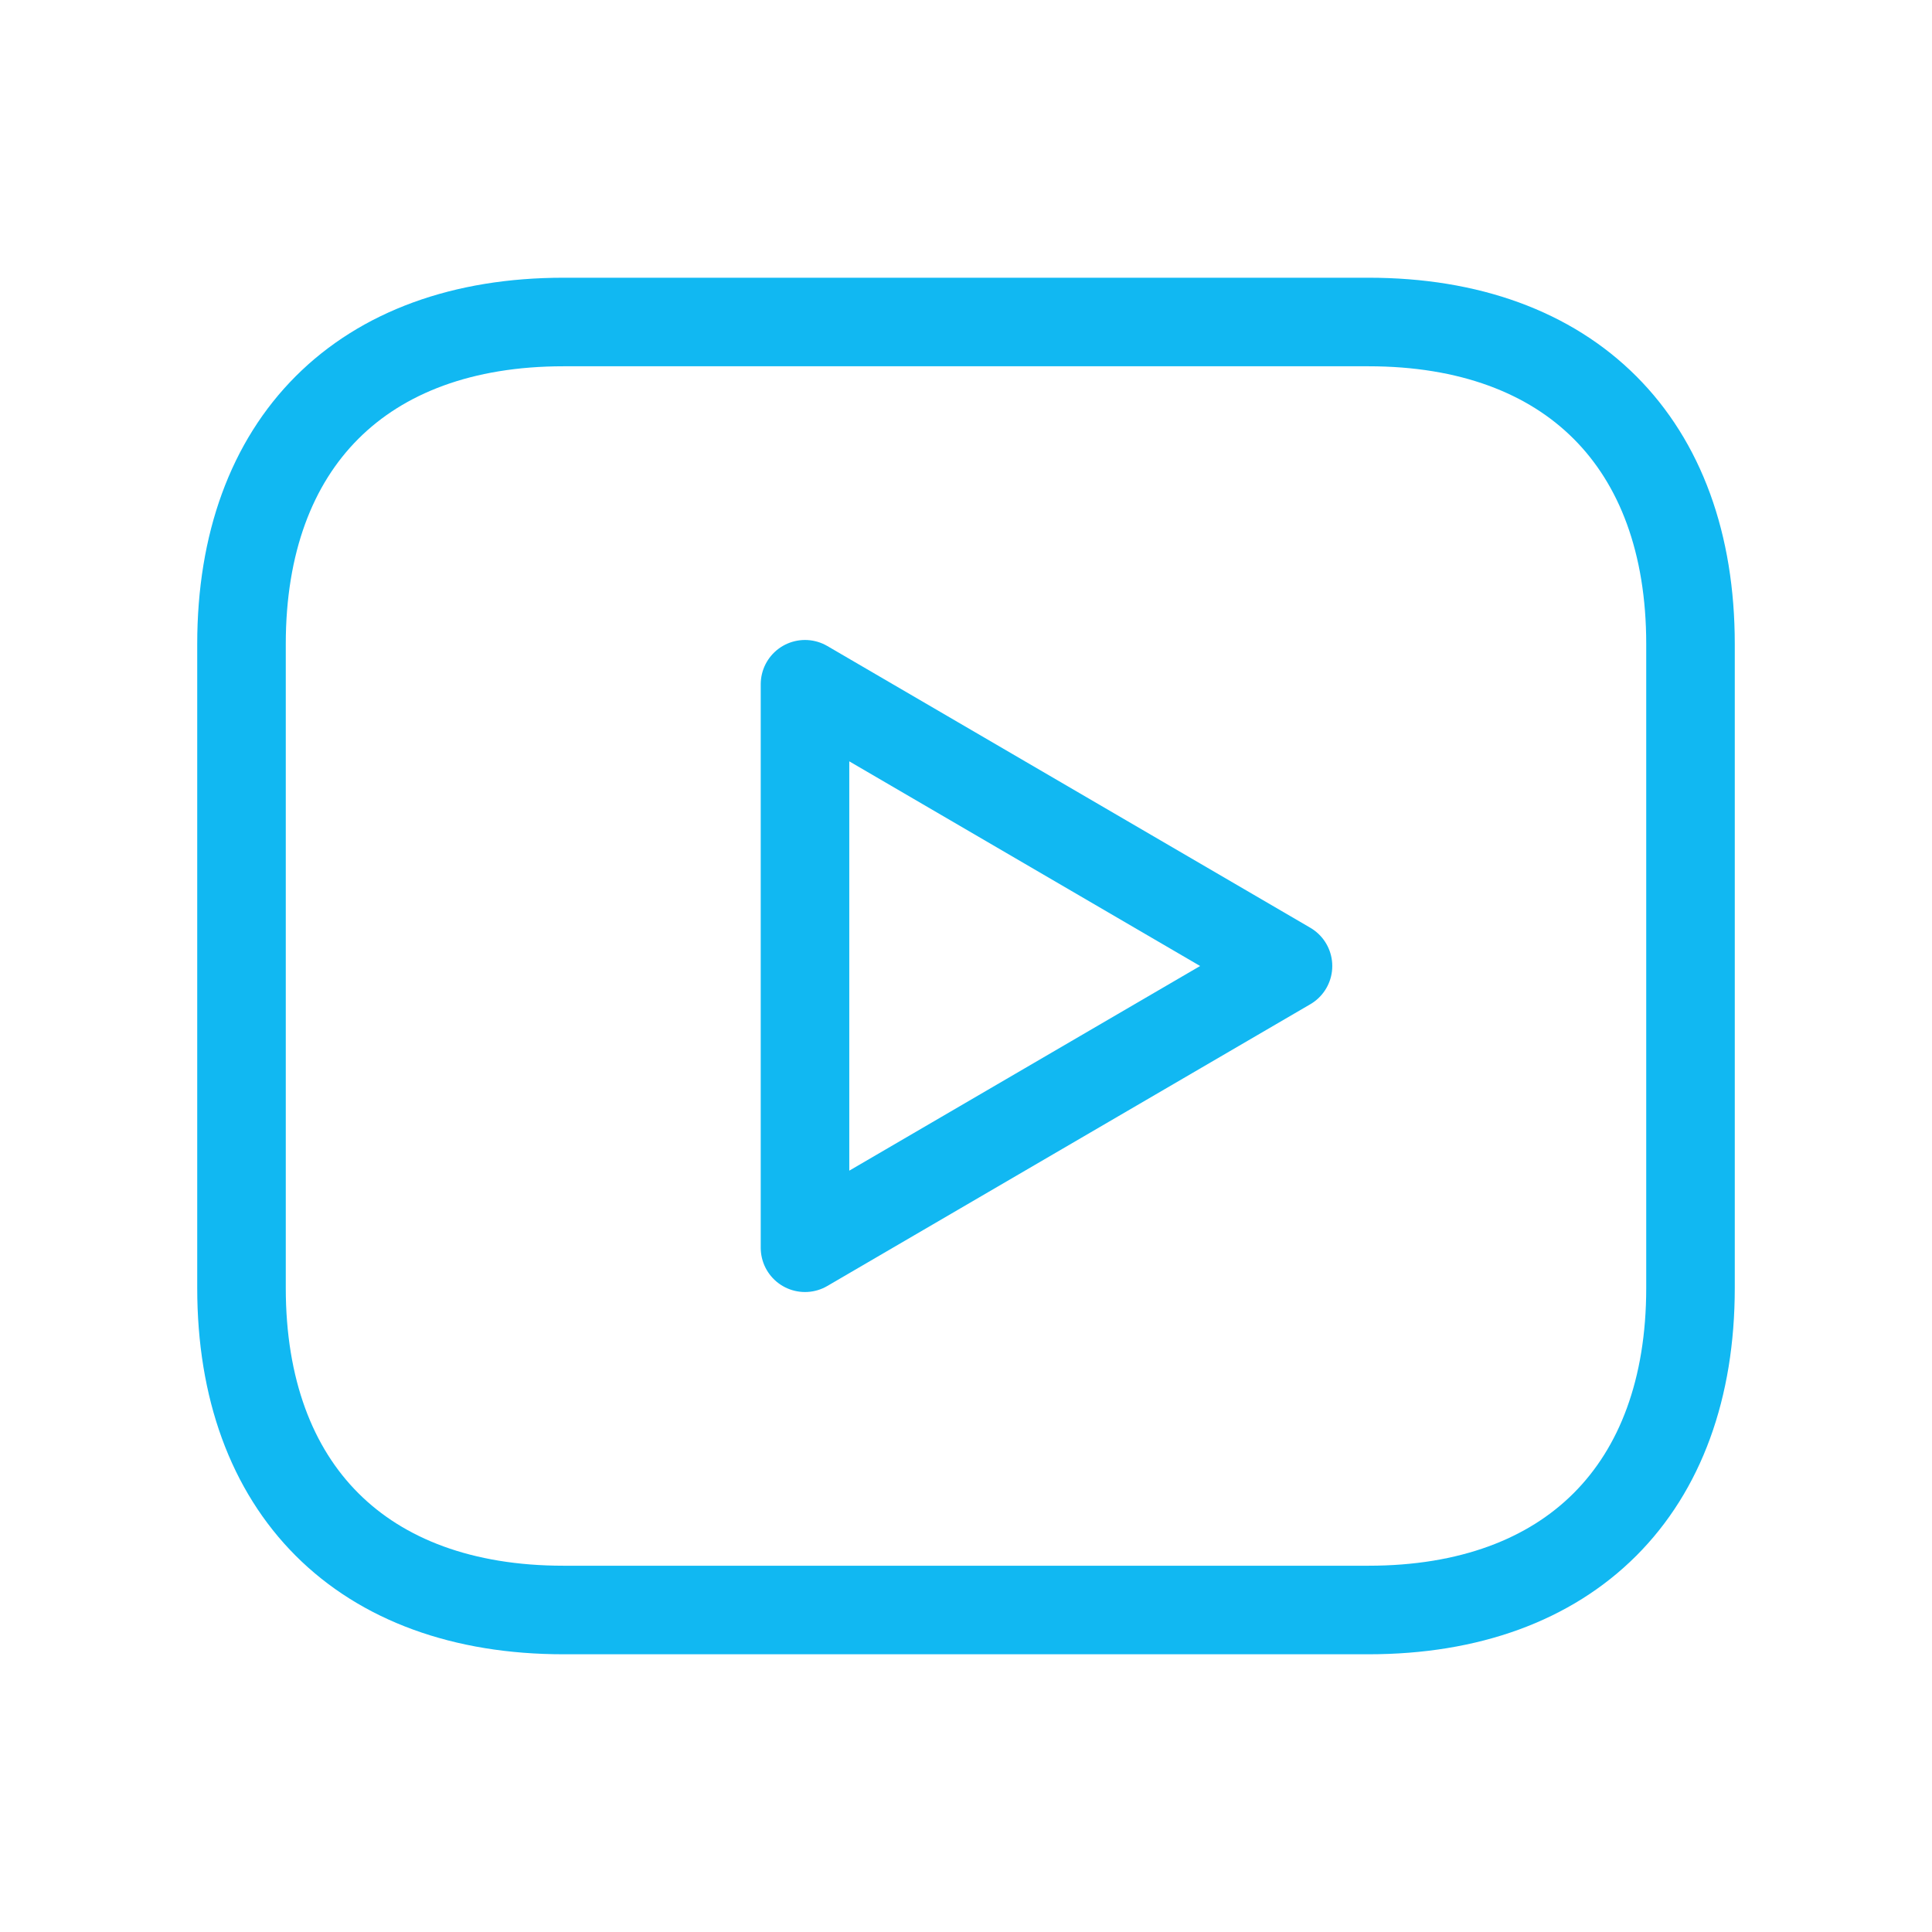
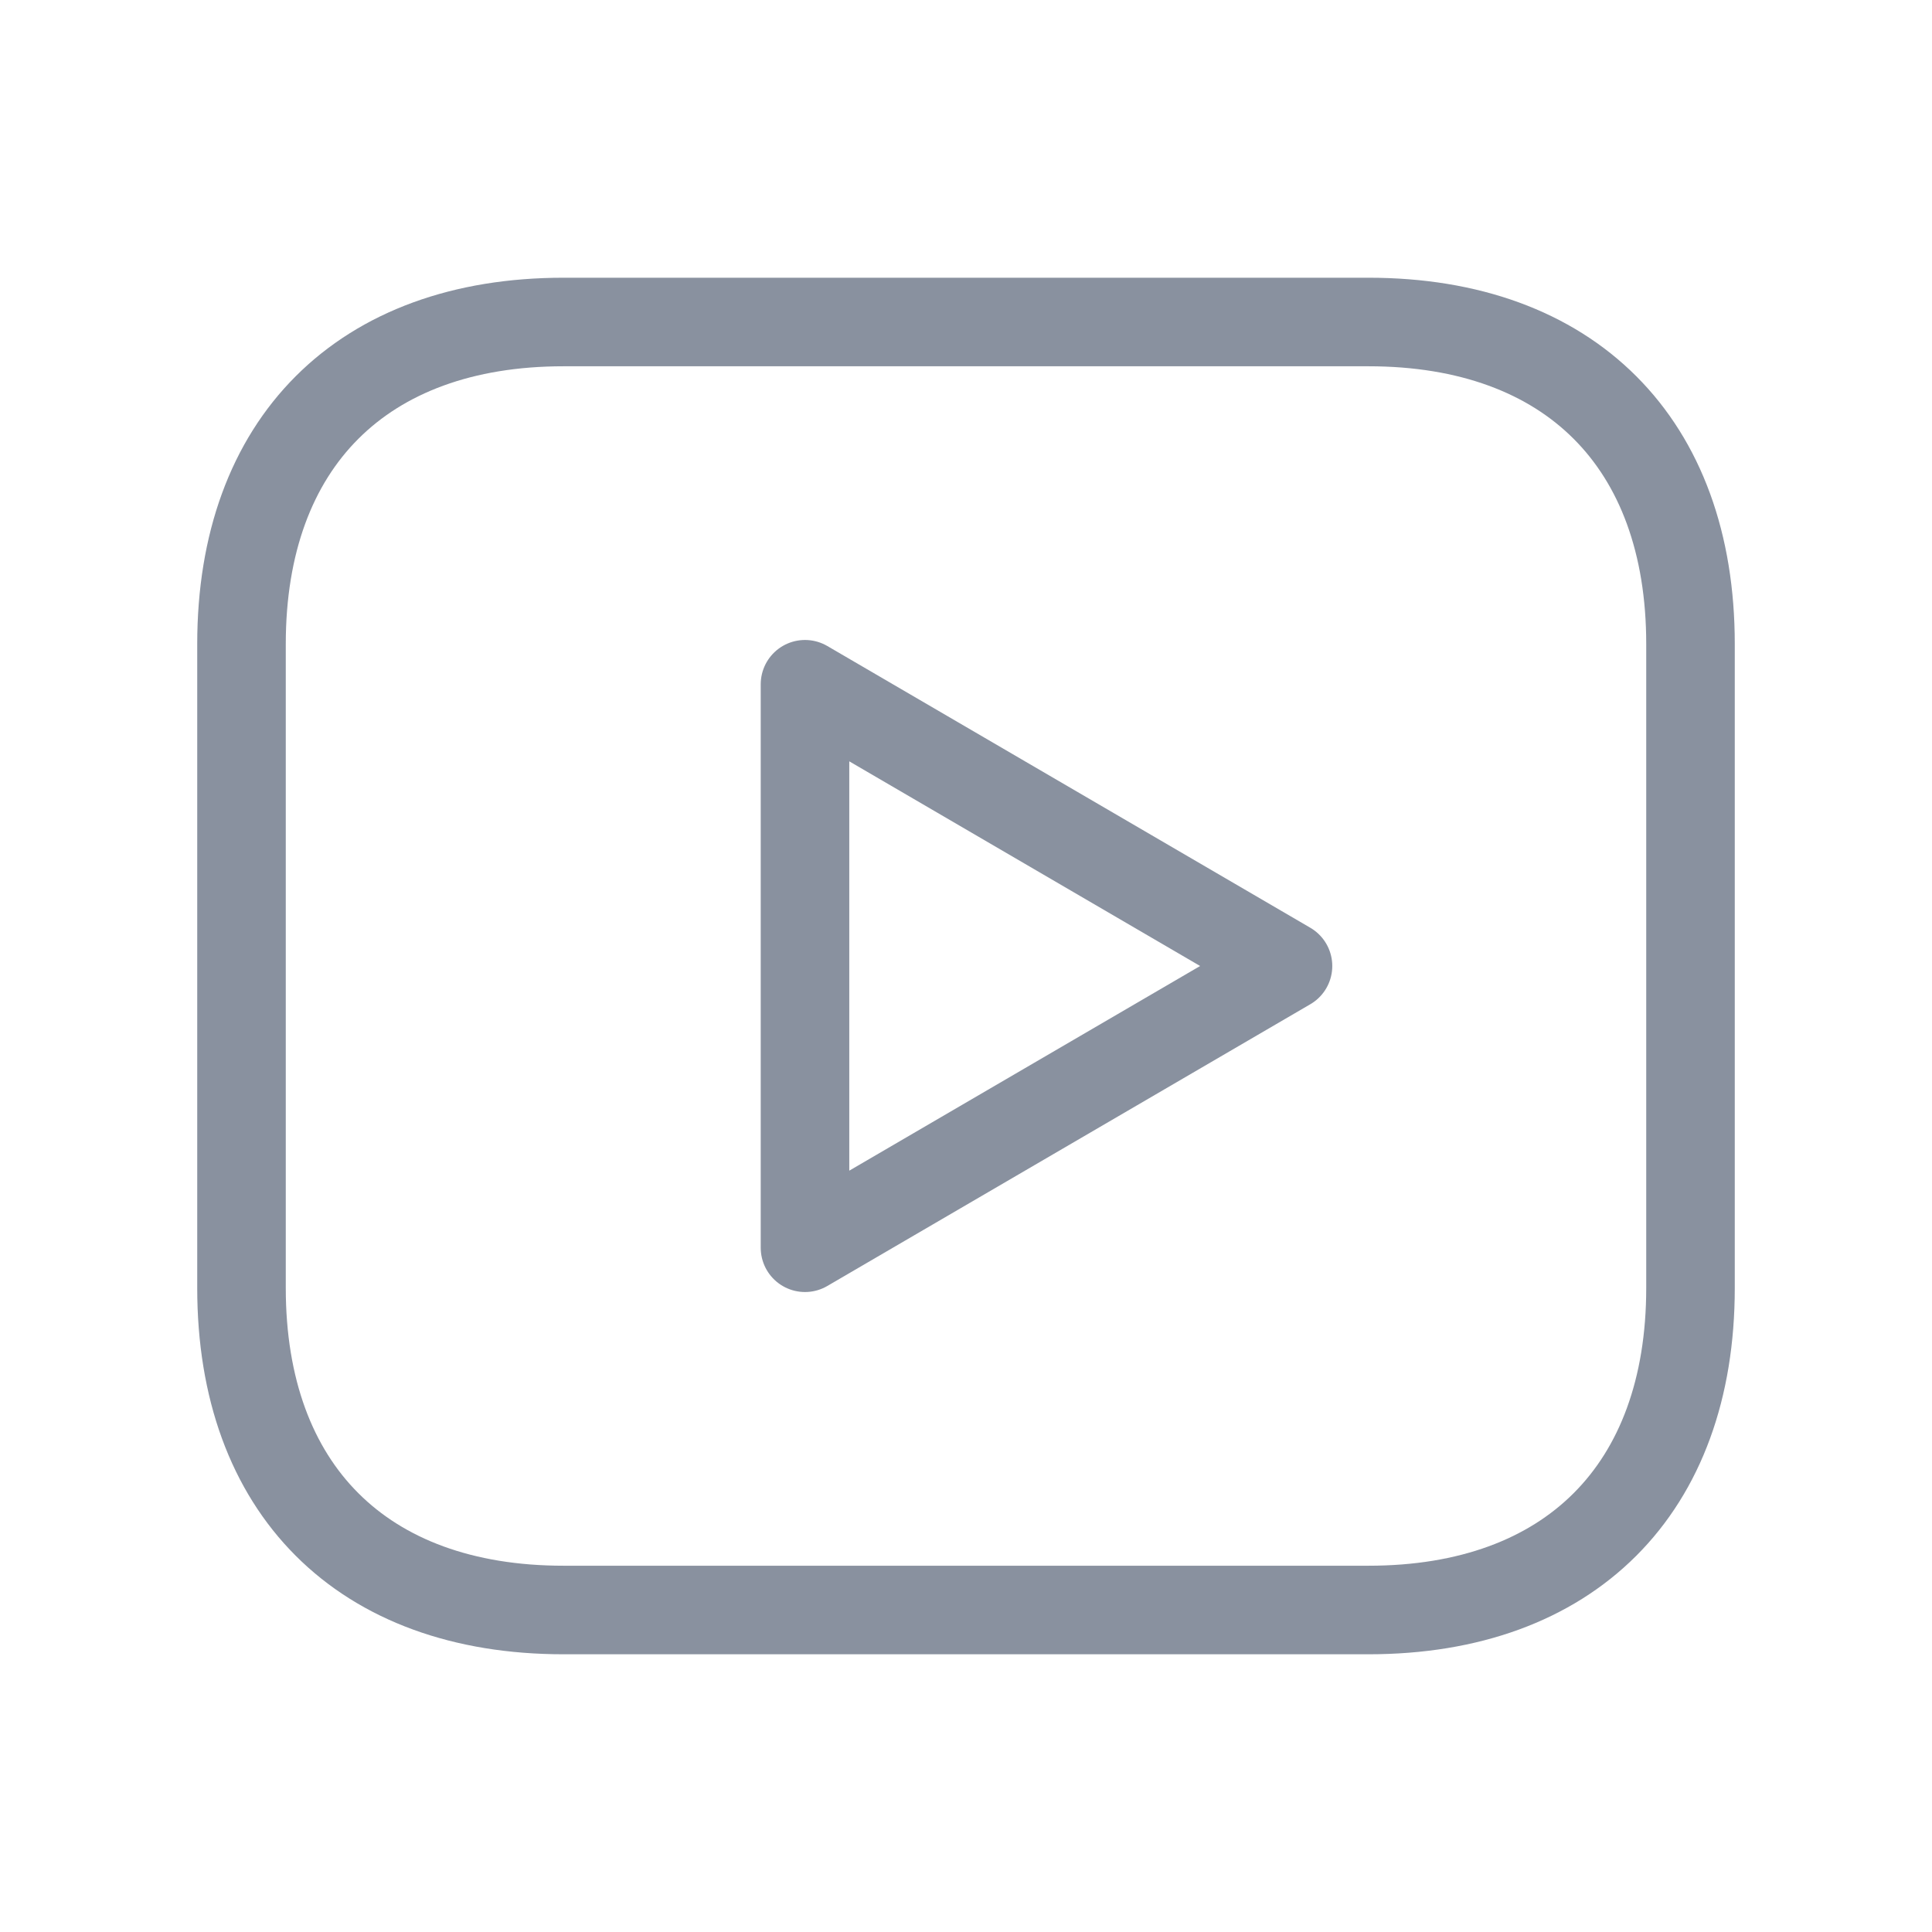
<svg xmlns="http://www.w3.org/2000/svg" viewBox="0 0 48 48" role="img">
-   <g fill="none" stroke="#11B8F2" stroke-width="2.2" stroke-linecap="round" stroke-linejoin="round">
+   <g fill="none" stroke="#89919F" stroke-width="2.2" stroke-linecap="round" stroke-linejoin="round">
    <path d="M6 16c0-5 3-8 8-8h20c5 0 8 3 8 8v16c0 5-3 8-8 8H14c-5 0-8-3-8-8z" />
    <path d="M20 17l12 7-12 7z" />
  </g>
</svg>
